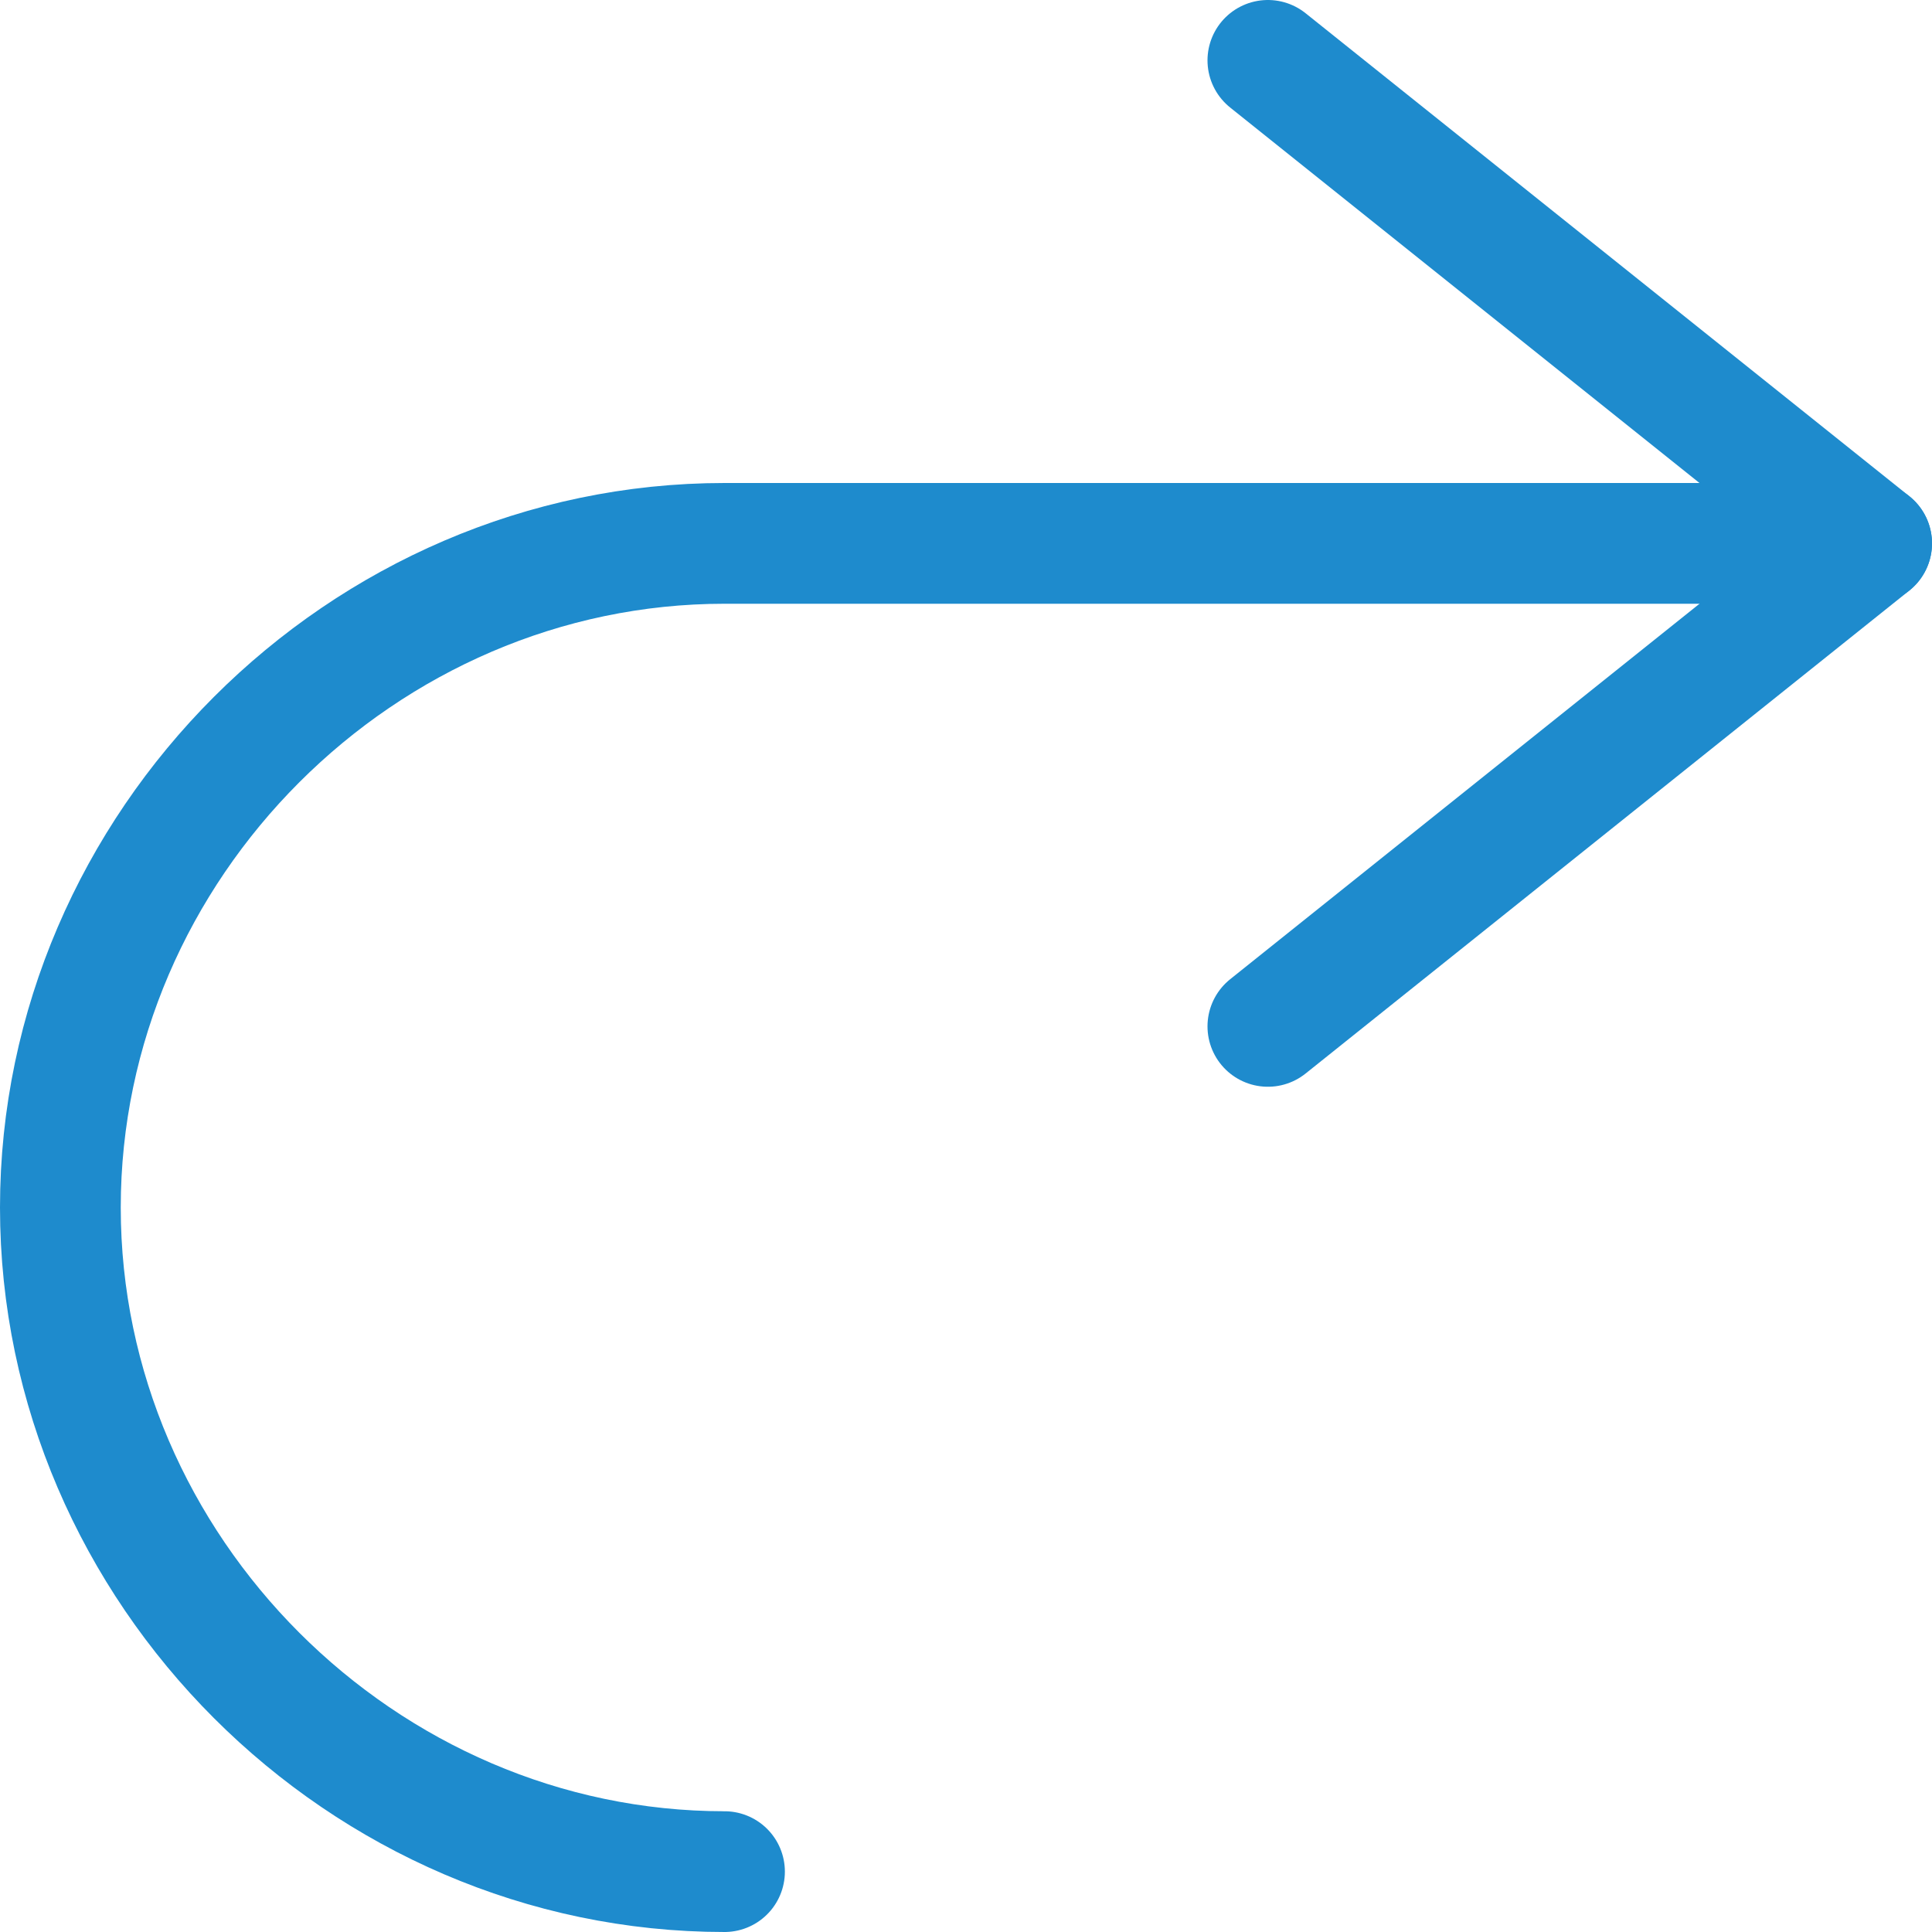
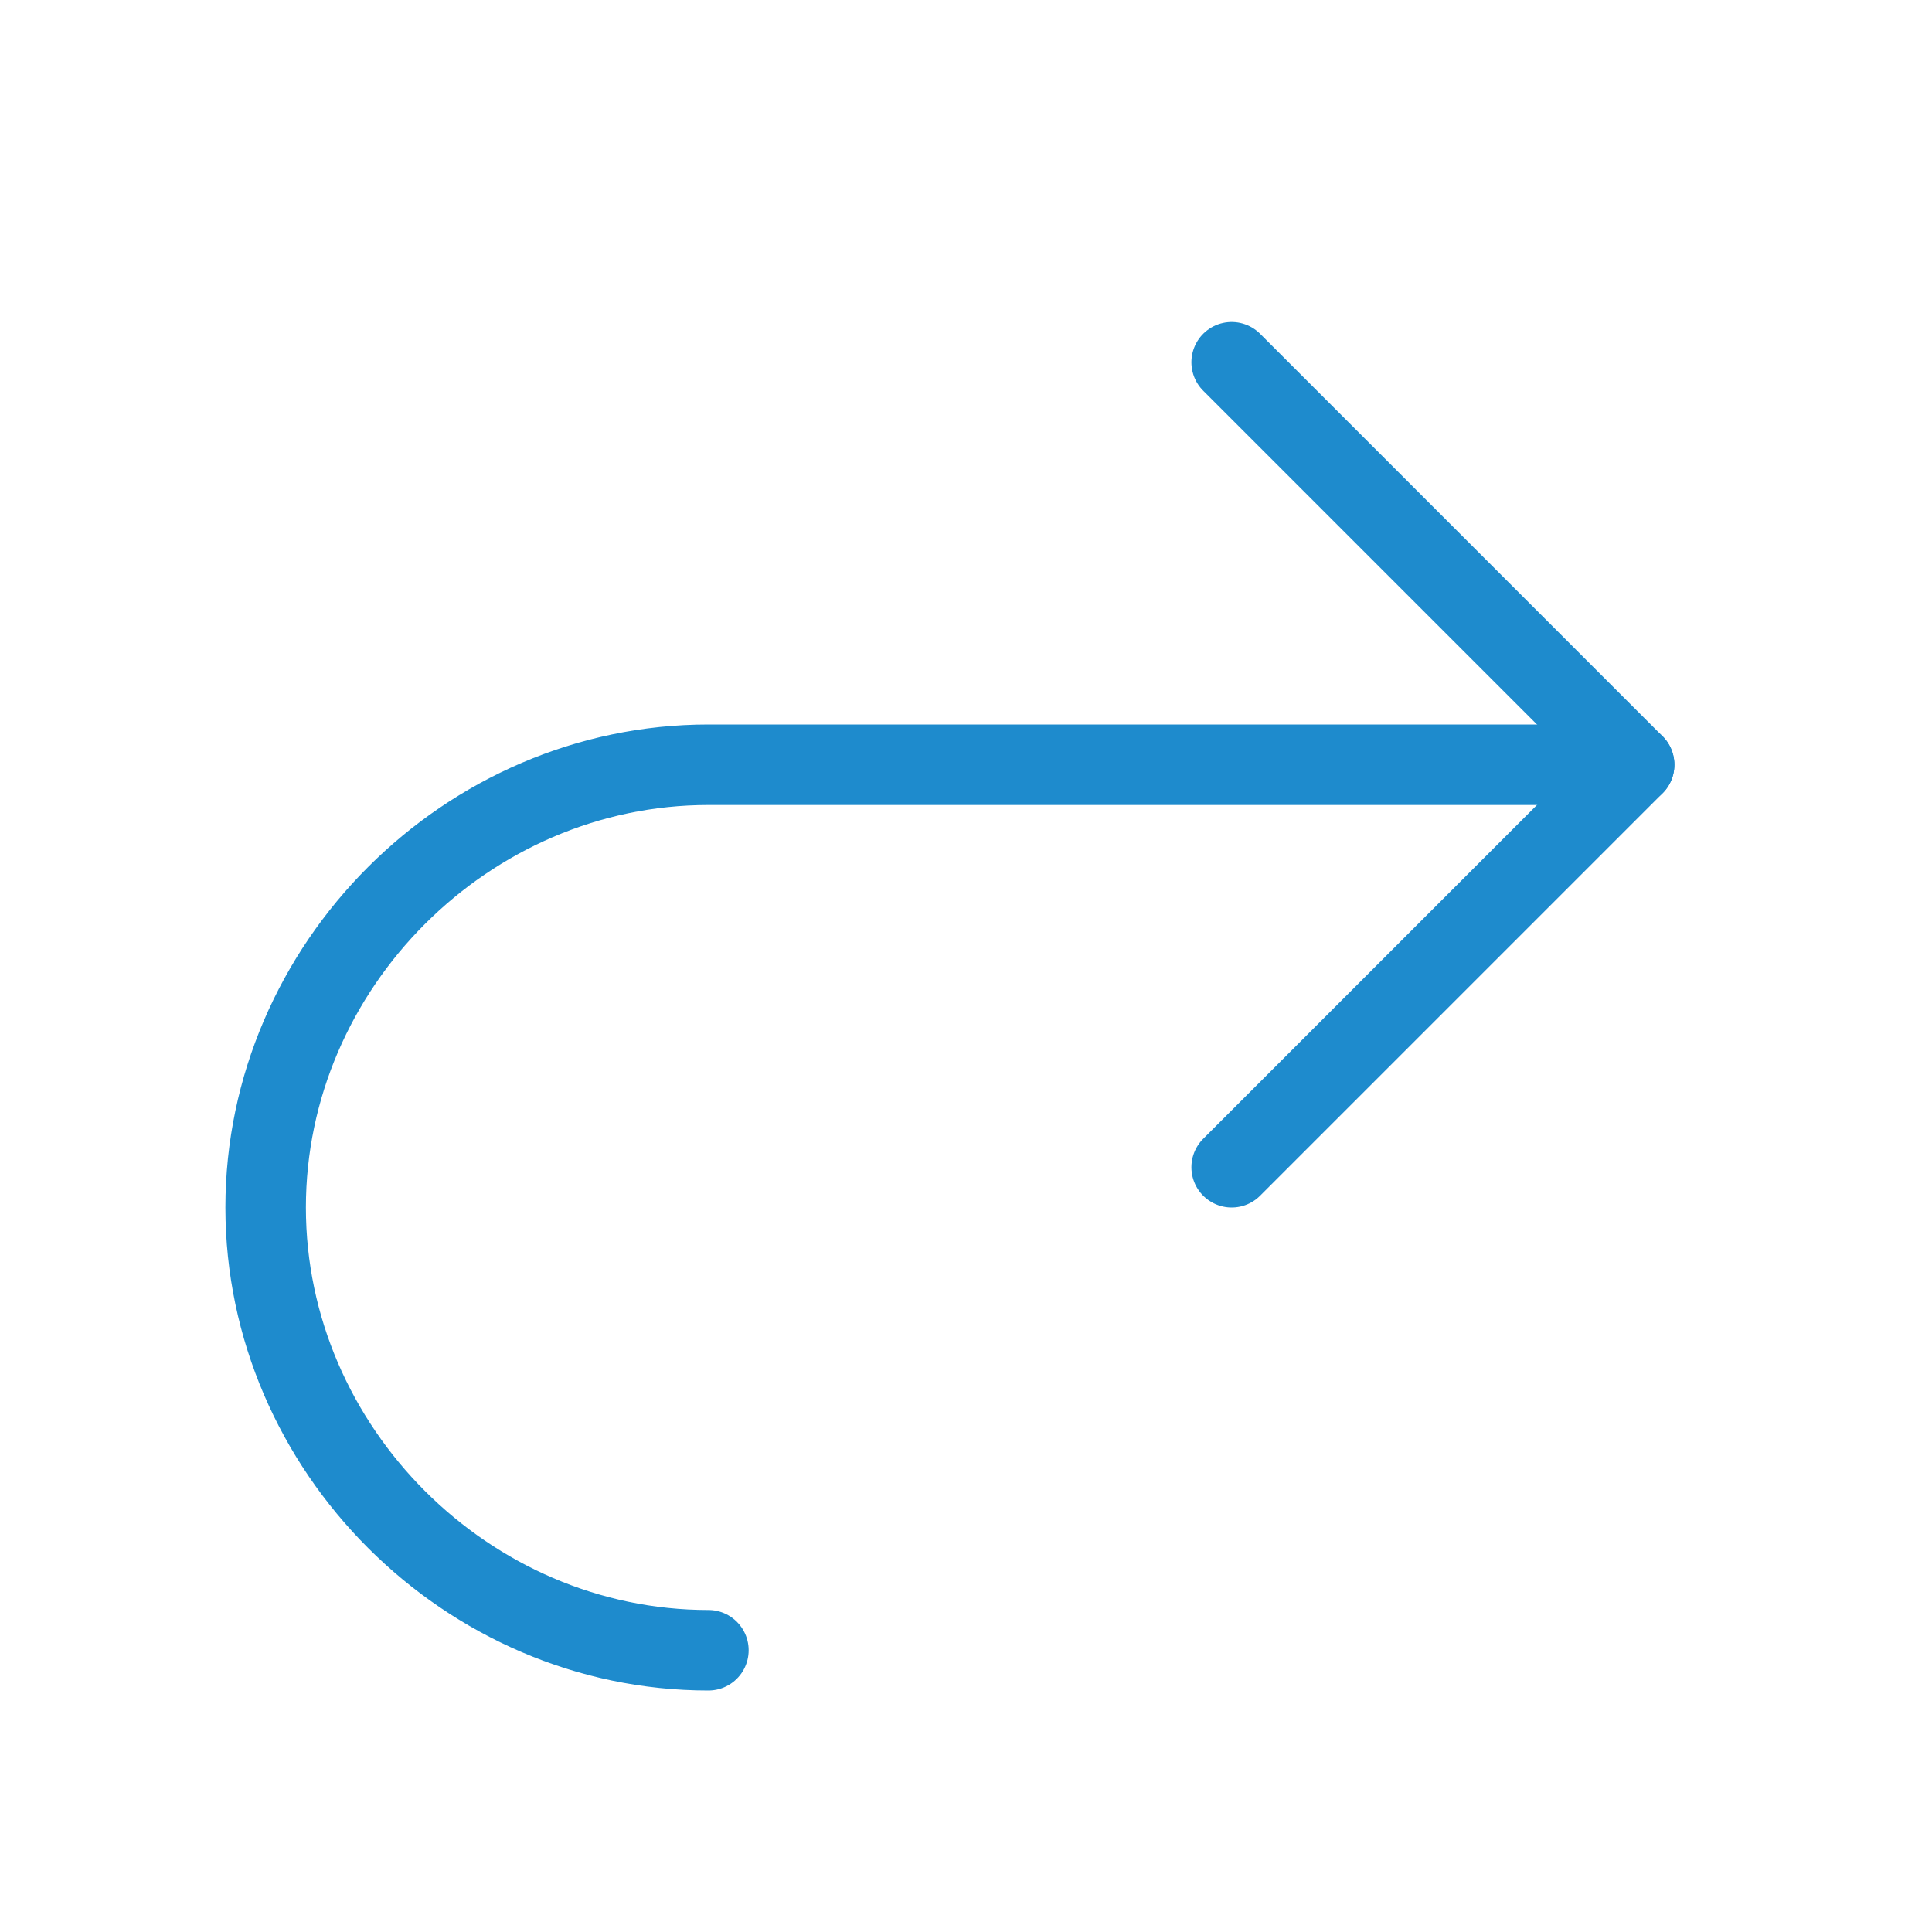
- <svg xmlns="http://www.w3.org/2000/svg" viewBox="0 0 16 16">
+ <svg xmlns="http://www.w3.org/2000/svg" viewBox="0 0 24 24">
  <g id="symbol" class="icn icn--highlight-color-line" fill="none" stroke="#1e8bcd" stroke-linecap="round" stroke-linejoin="round">
-     <path d="M 10.5,8.5 15.5,4.5 10.5,0.5" />
-     <path d="M 15.5,4.5 H 6 c -3,0 -5.5,2.5 -5.5,5.5 0,3 2.5,5.5 5.5,5.5" />
+     <path d="m 15.3,14.5 5,-5 -5,-5" />
+     <path d="m 20.3,9.5 h -11.5 c -3,0 -5.5,2.5 -5.5,5.5 0,3 2.5,5.5 5.5,5.5" />
  </g>
</svg>
